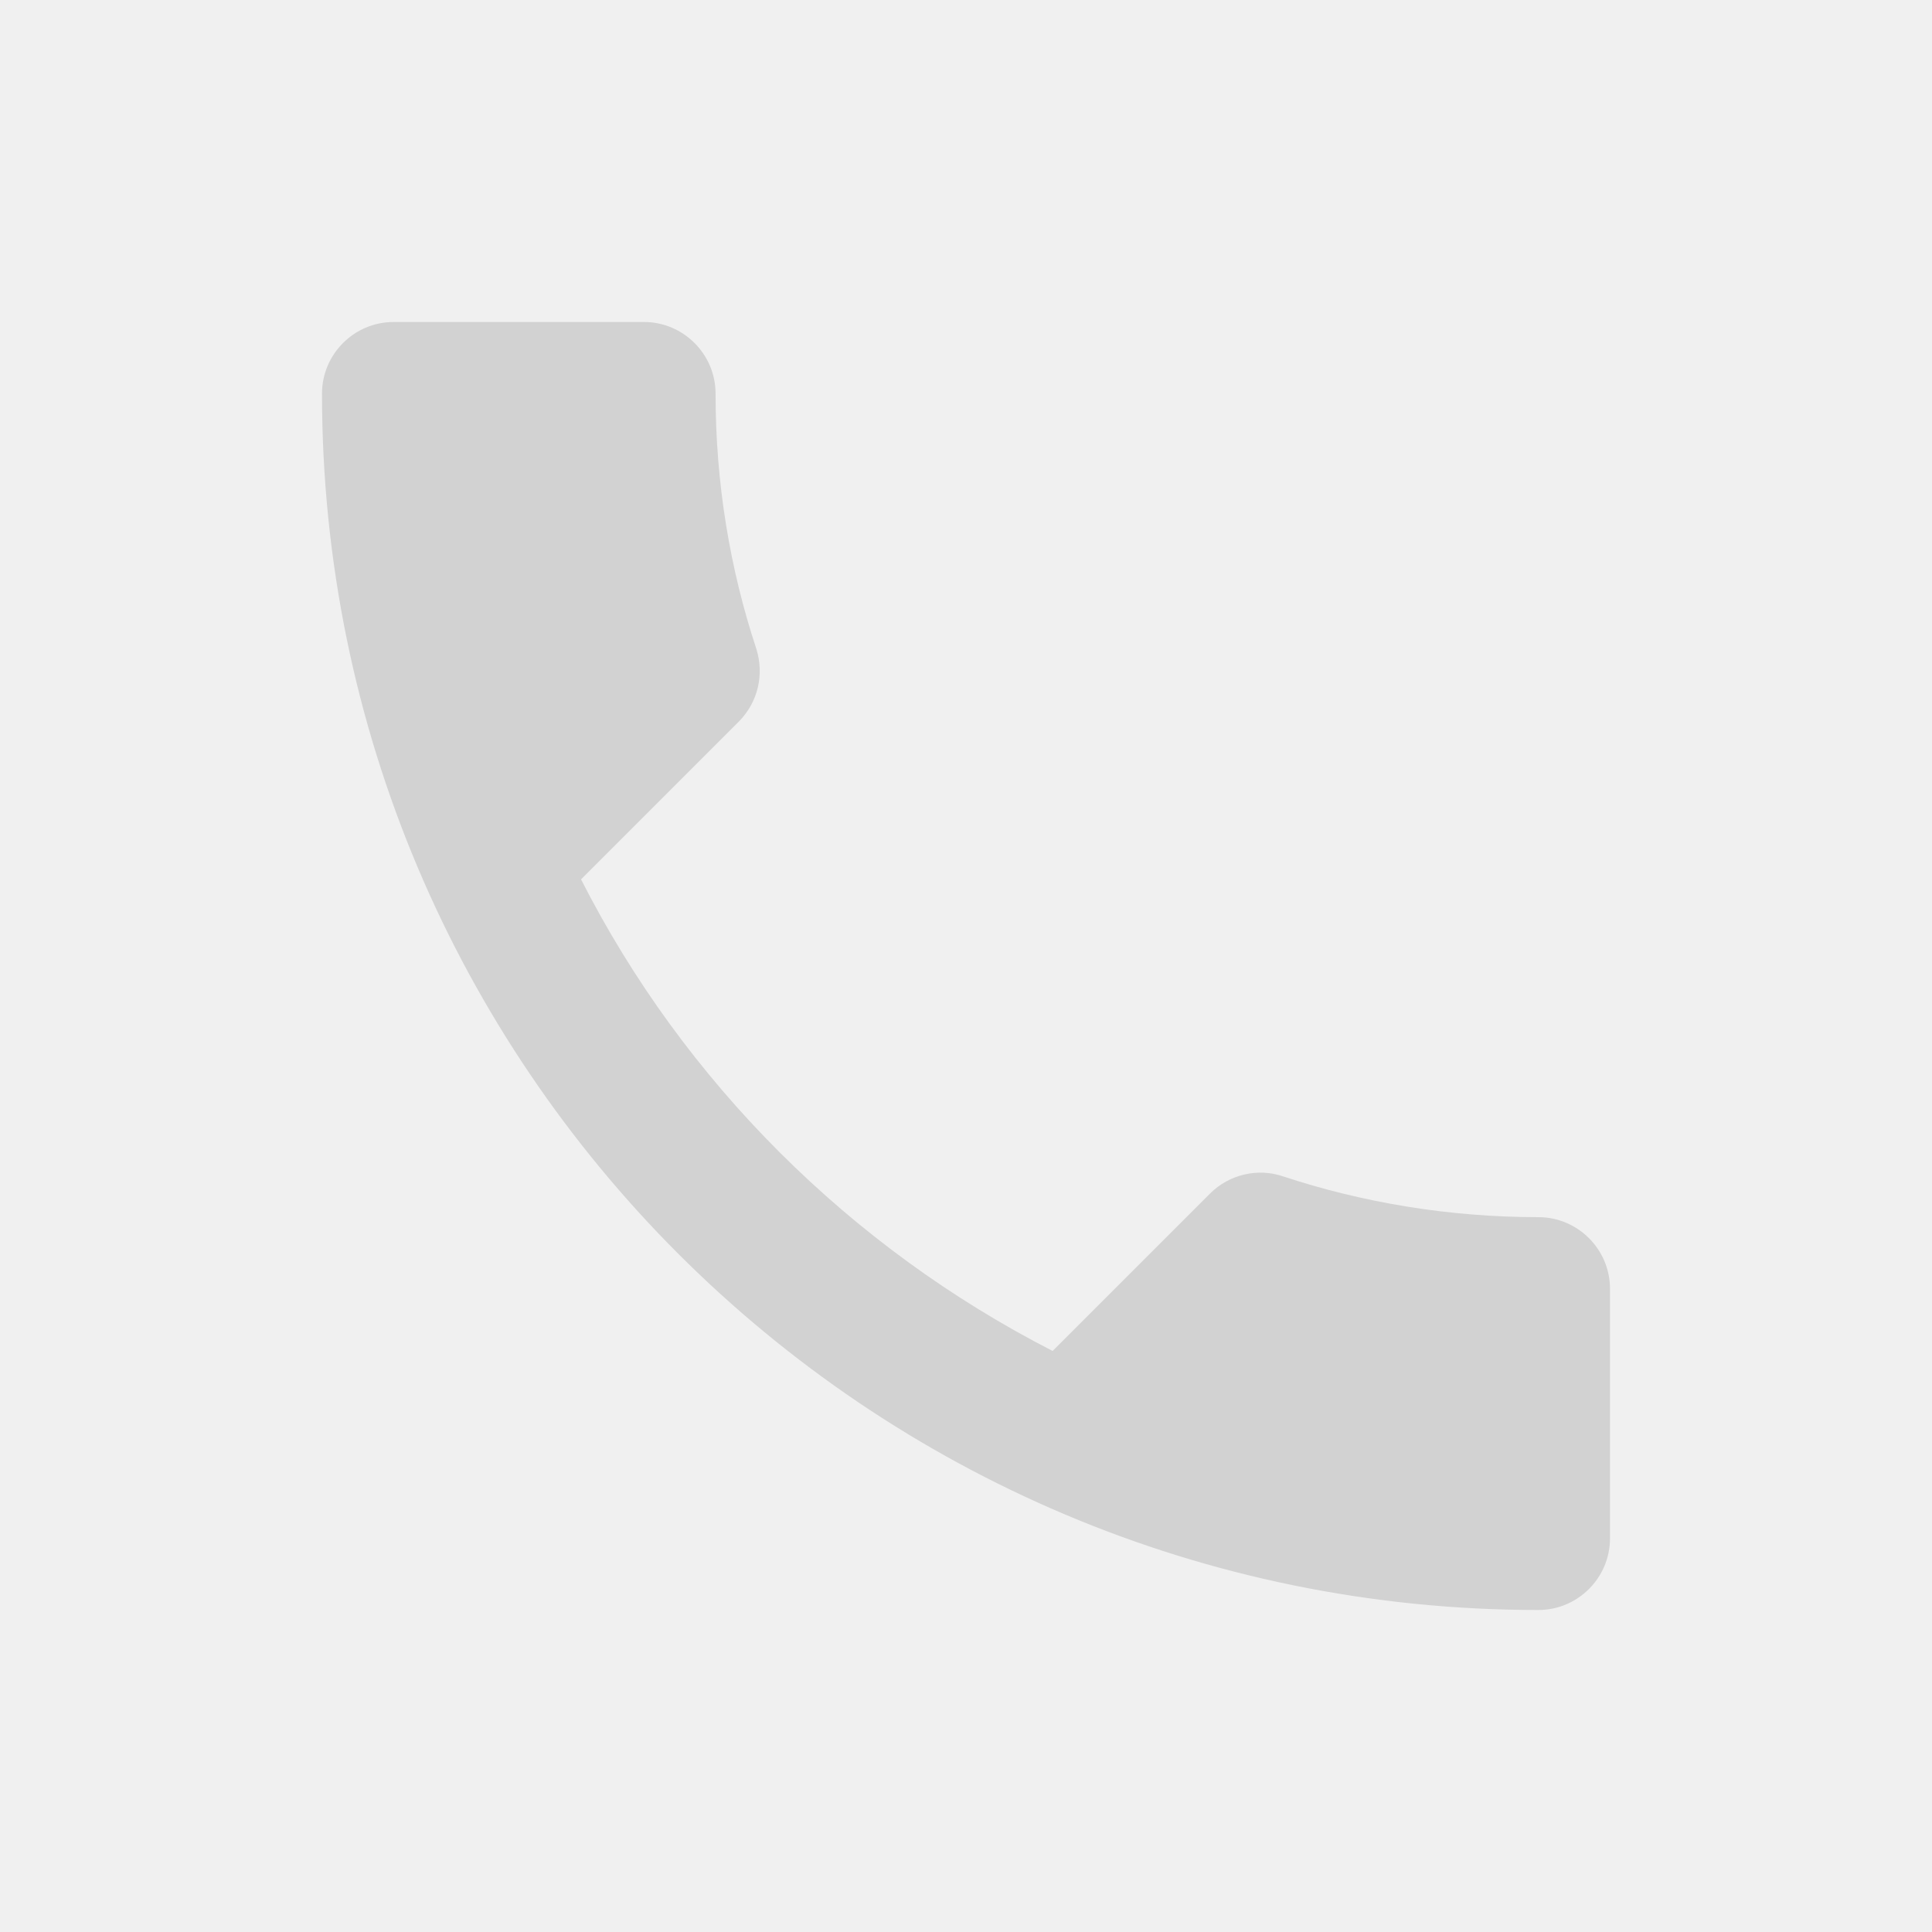
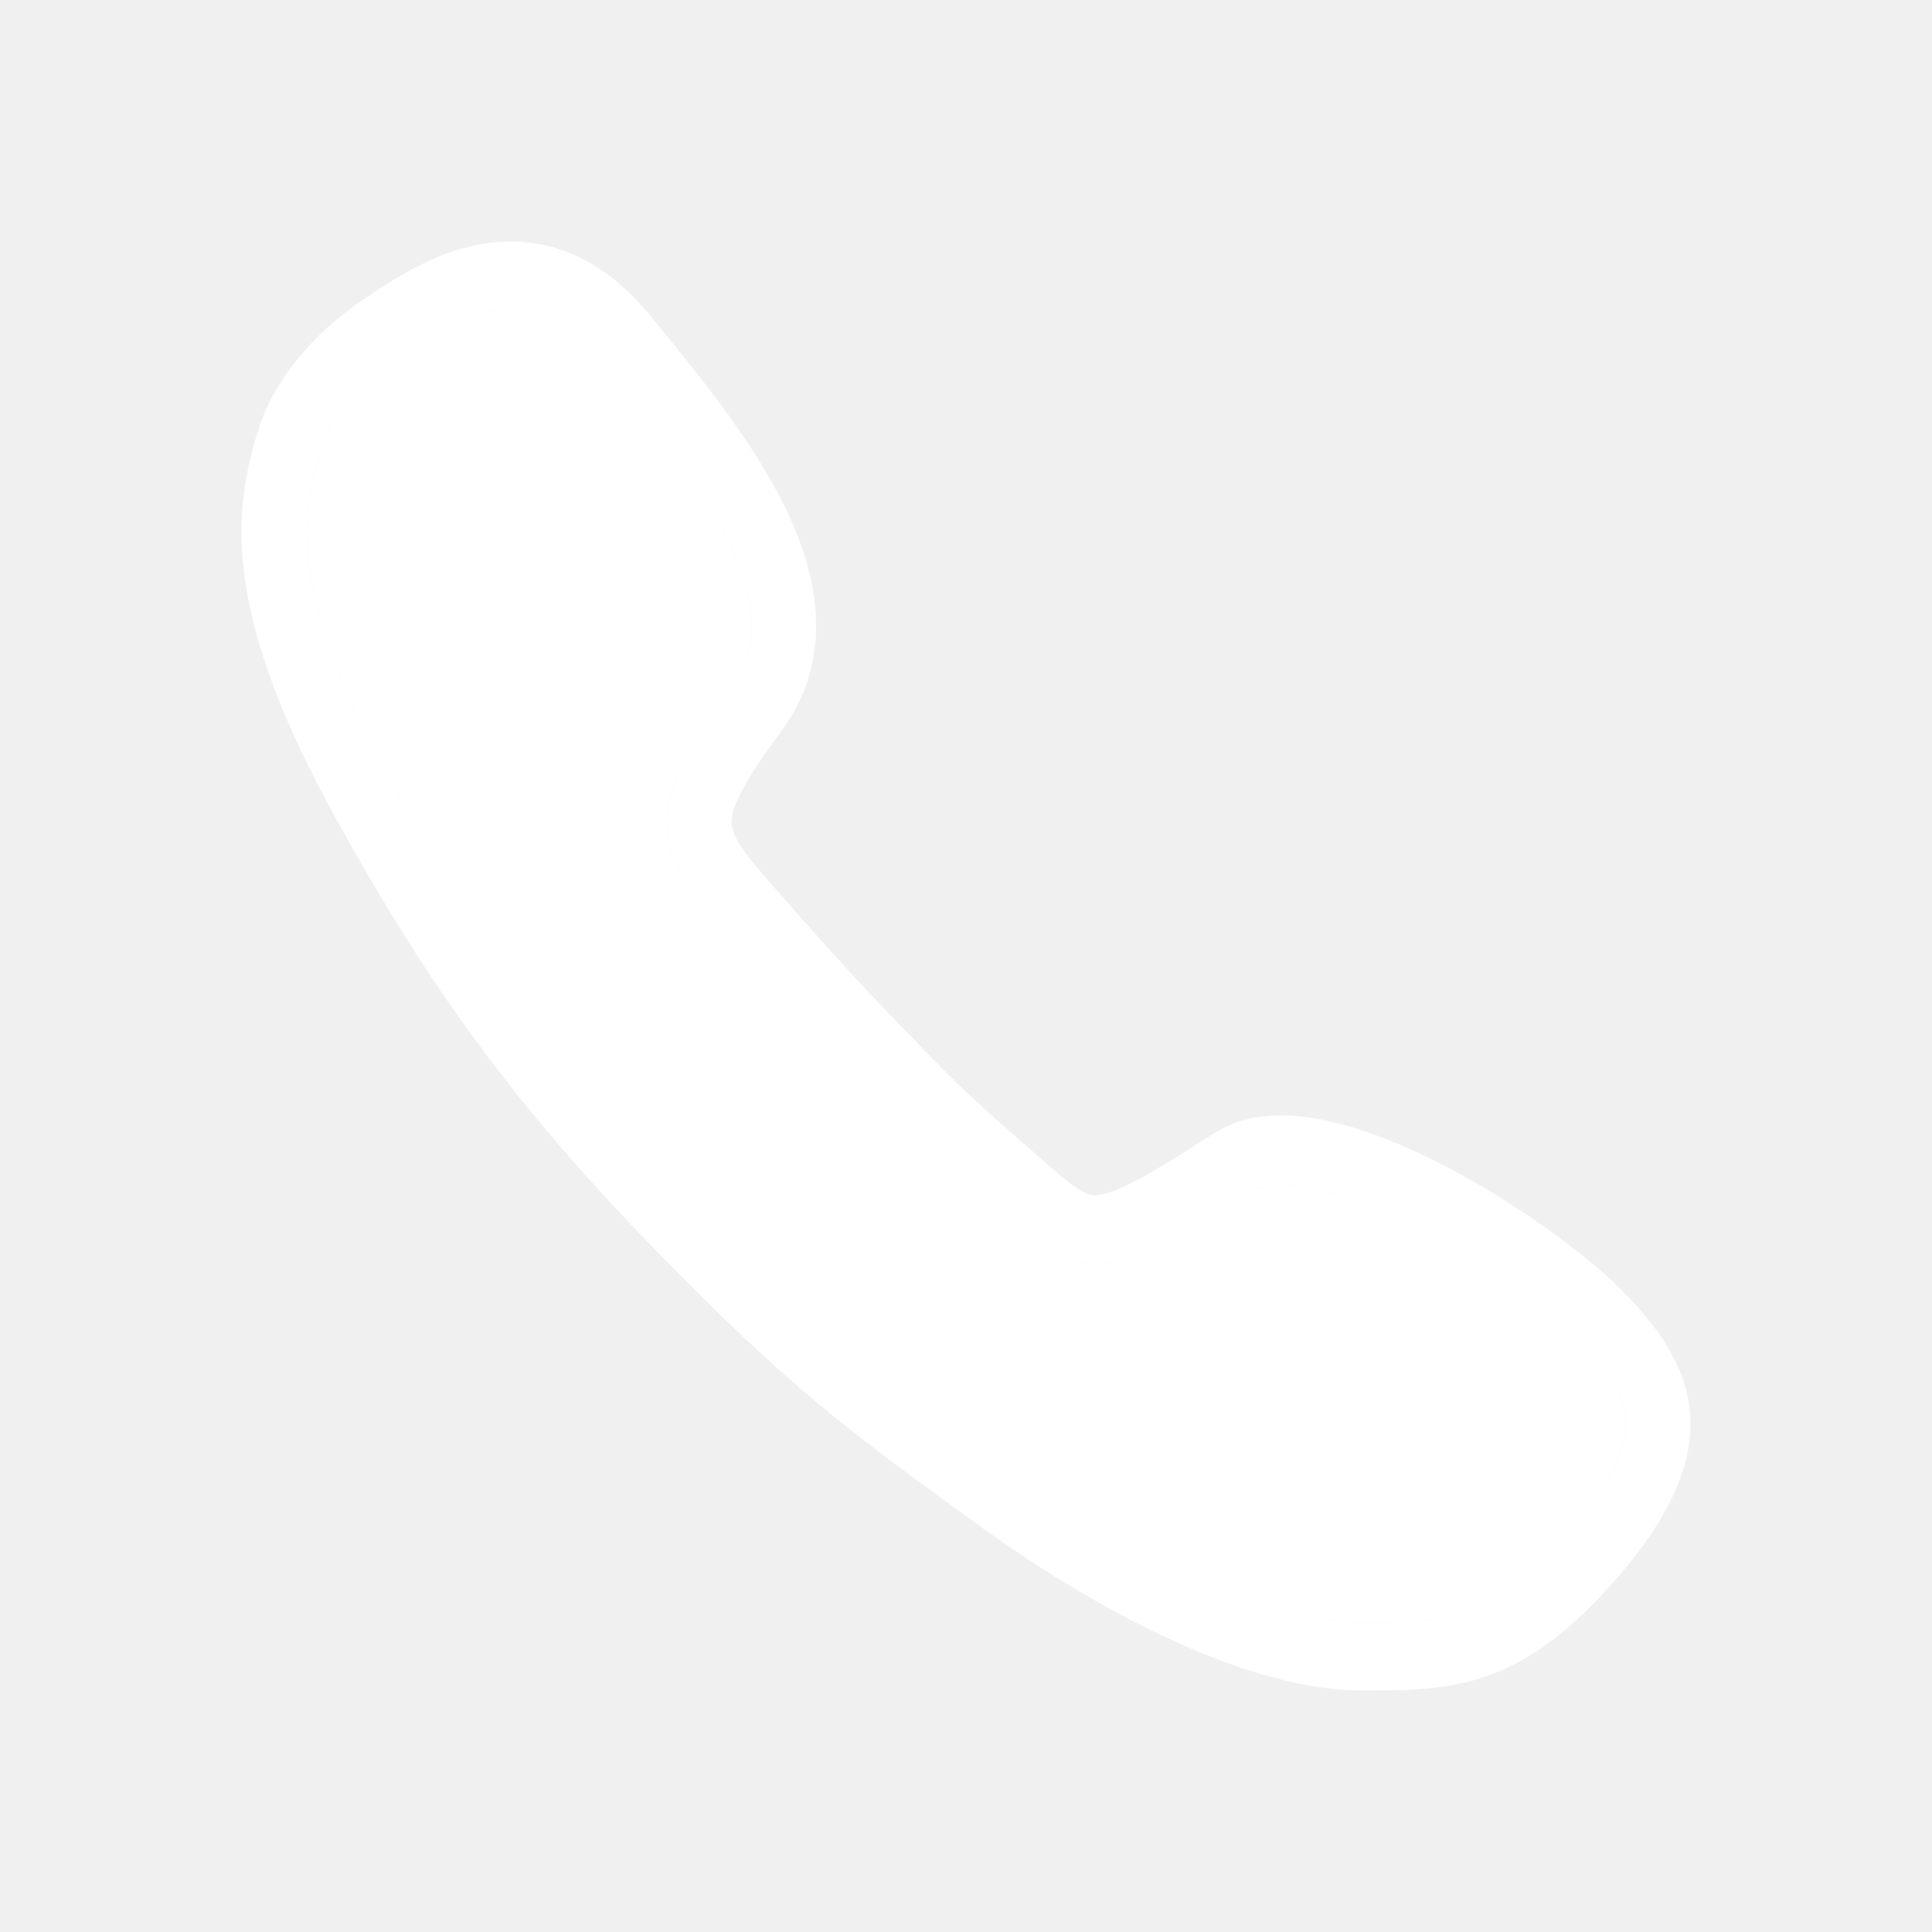
<svg xmlns="http://www.w3.org/2000/svg" width="24" height="24" viewBox="0 0 24 24" fill="none">
-   <path d="M7.218 10.924C8.498 13.44 10.56 15.493 13.076 16.782L15.031 14.827C15.271 14.587 15.627 14.507 15.938 14.613C16.933 14.942 18.009 15.12 19.111 15.12C19.6 15.12 20 15.52 20 16.009V19.111C20 19.6 19.6 20 19.111 20C10.764 20 4 13.236 4 4.889C4 4.4 4.4 4 4.889 4H8C8.489 4 8.889 4.4 8.889 4.889C8.889 6 9.067 7.067 9.396 8.062C9.493 8.373 9.422 8.72 9.173 8.969L7.218 10.924Z" fill="#D2D2D2" />
+   <path d="M20.178 16.06C19.432 15.293 17.31 13.856 15.919 13.856C15.597 13.856 15.316 13.928 15.086 14.076C14.406 14.511 13.864 14.848 13.603 14.848C13.46 14.848 13.306 14.72 12.969 14.429L12.913 14.378C11.977 13.565 11.778 13.355 11.415 12.977L11.322 12.88C11.256 12.813 11.2 12.752 11.144 12.695C10.827 12.368 10.597 12.133 9.784 11.213L9.748 11.172C9.359 10.732 9.103 10.445 9.088 10.236C9.073 10.031 9.252 9.699 9.707 9.08C10.259 8.334 10.28 7.413 9.773 6.344C9.369 5.501 8.71 4.693 8.127 3.982L8.076 3.92C7.575 3.307 6.992 3 6.342 3C5.622 3 5.023 3.389 4.706 3.593C4.681 3.609 4.655 3.629 4.63 3.644C3.919 4.094 3.403 4.713 3.208 5.342C2.917 6.288 2.723 7.515 4.118 10.067C5.325 12.276 6.419 13.759 8.158 15.544C9.794 17.221 10.52 17.763 12.146 18.939C13.956 20.248 15.694 21 16.911 21C18.041 21 18.931 21 20.199 19.471C21.528 17.865 20.976 16.884 20.178 16.06ZM19.59 18.919C18.568 20.156 17.98 20.156 16.916 20.156C15.878 20.156 14.268 19.44 12.611 18.249C11.026 17.103 10.32 16.577 8.73 14.945C7.048 13.222 5.99 11.785 4.824 9.653C3.592 7.398 3.73 6.411 3.98 5.598C4.113 5.163 4.512 4.698 5.054 4.36C5.08 4.345 5.105 4.324 5.136 4.309C5.138 4.308 5.141 4.306 5.143 4.305C5.415 4.13 5.861 3.844 6.348 3.844C6.757 3.844 7.12 4.048 7.467 4.473L7.518 4.534C8.822 6.13 9.84 7.541 9.073 8.584C8.531 9.315 8.245 9.811 8.291 10.323C8.331 10.819 8.664 11.192 9.165 11.755L9.201 11.796C10.024 12.726 10.259 12.972 10.586 13.304C10.643 13.36 10.699 13.422 10.765 13.488L10.857 13.585C11.236 13.979 11.445 14.194 12.406 15.037L12.463 15.089C12.872 15.447 13.173 15.707 13.613 15.707C14.068 15.707 14.569 15.421 15.52 14.812C15.617 14.751 15.755 14.715 15.929 14.715C17.039 14.715 18.951 15.983 19.621 16.674C20.234 17.298 20.541 17.768 19.59 18.919Z" fill="white" />
+   <path d="M19.59 18.919C18.568 20.156 17.98 20.156 16.916 20.156C15.878 20.156 14.268 19.44 12.611 18.249C11.026 17.103 10.32 16.577 8.73 14.945C7.048 13.222 5.99 11.785 4.824 9.653C3.592 7.398 3.73 6.411 3.98 5.598C4.113 5.163 4.512 4.698 5.054 4.36C5.08 4.345 5.105 4.324 5.136 4.309L5.143 4.305C5.415 4.13 5.861 3.844 6.348 3.844C6.757 3.844 7.12 4.048 7.467 4.473L7.518 4.534C8.822 6.13 9.84 7.541 9.073 8.584C8.531 9.315 8.245 9.811 8.291 10.323C8.331 10.819 8.664 11.192 9.165 11.755L9.201 11.796C10.024 12.726 10.259 12.972 10.586 13.304C10.643 13.36 10.699 13.422 10.765 13.488L10.857 13.585C11.236 13.979 11.445 14.194 12.406 15.037L12.463 15.089C12.872 15.447 13.173 15.707 13.613 15.707C14.068 15.707 14.569 15.421 15.52 14.812C15.617 14.751 15.755 14.715 15.929 14.715C17.039 14.715 18.951 15.983 19.621 16.674C20.234 17.298 20.541 17.768 19.59 18.919Z" fill="white" />
</svg>
